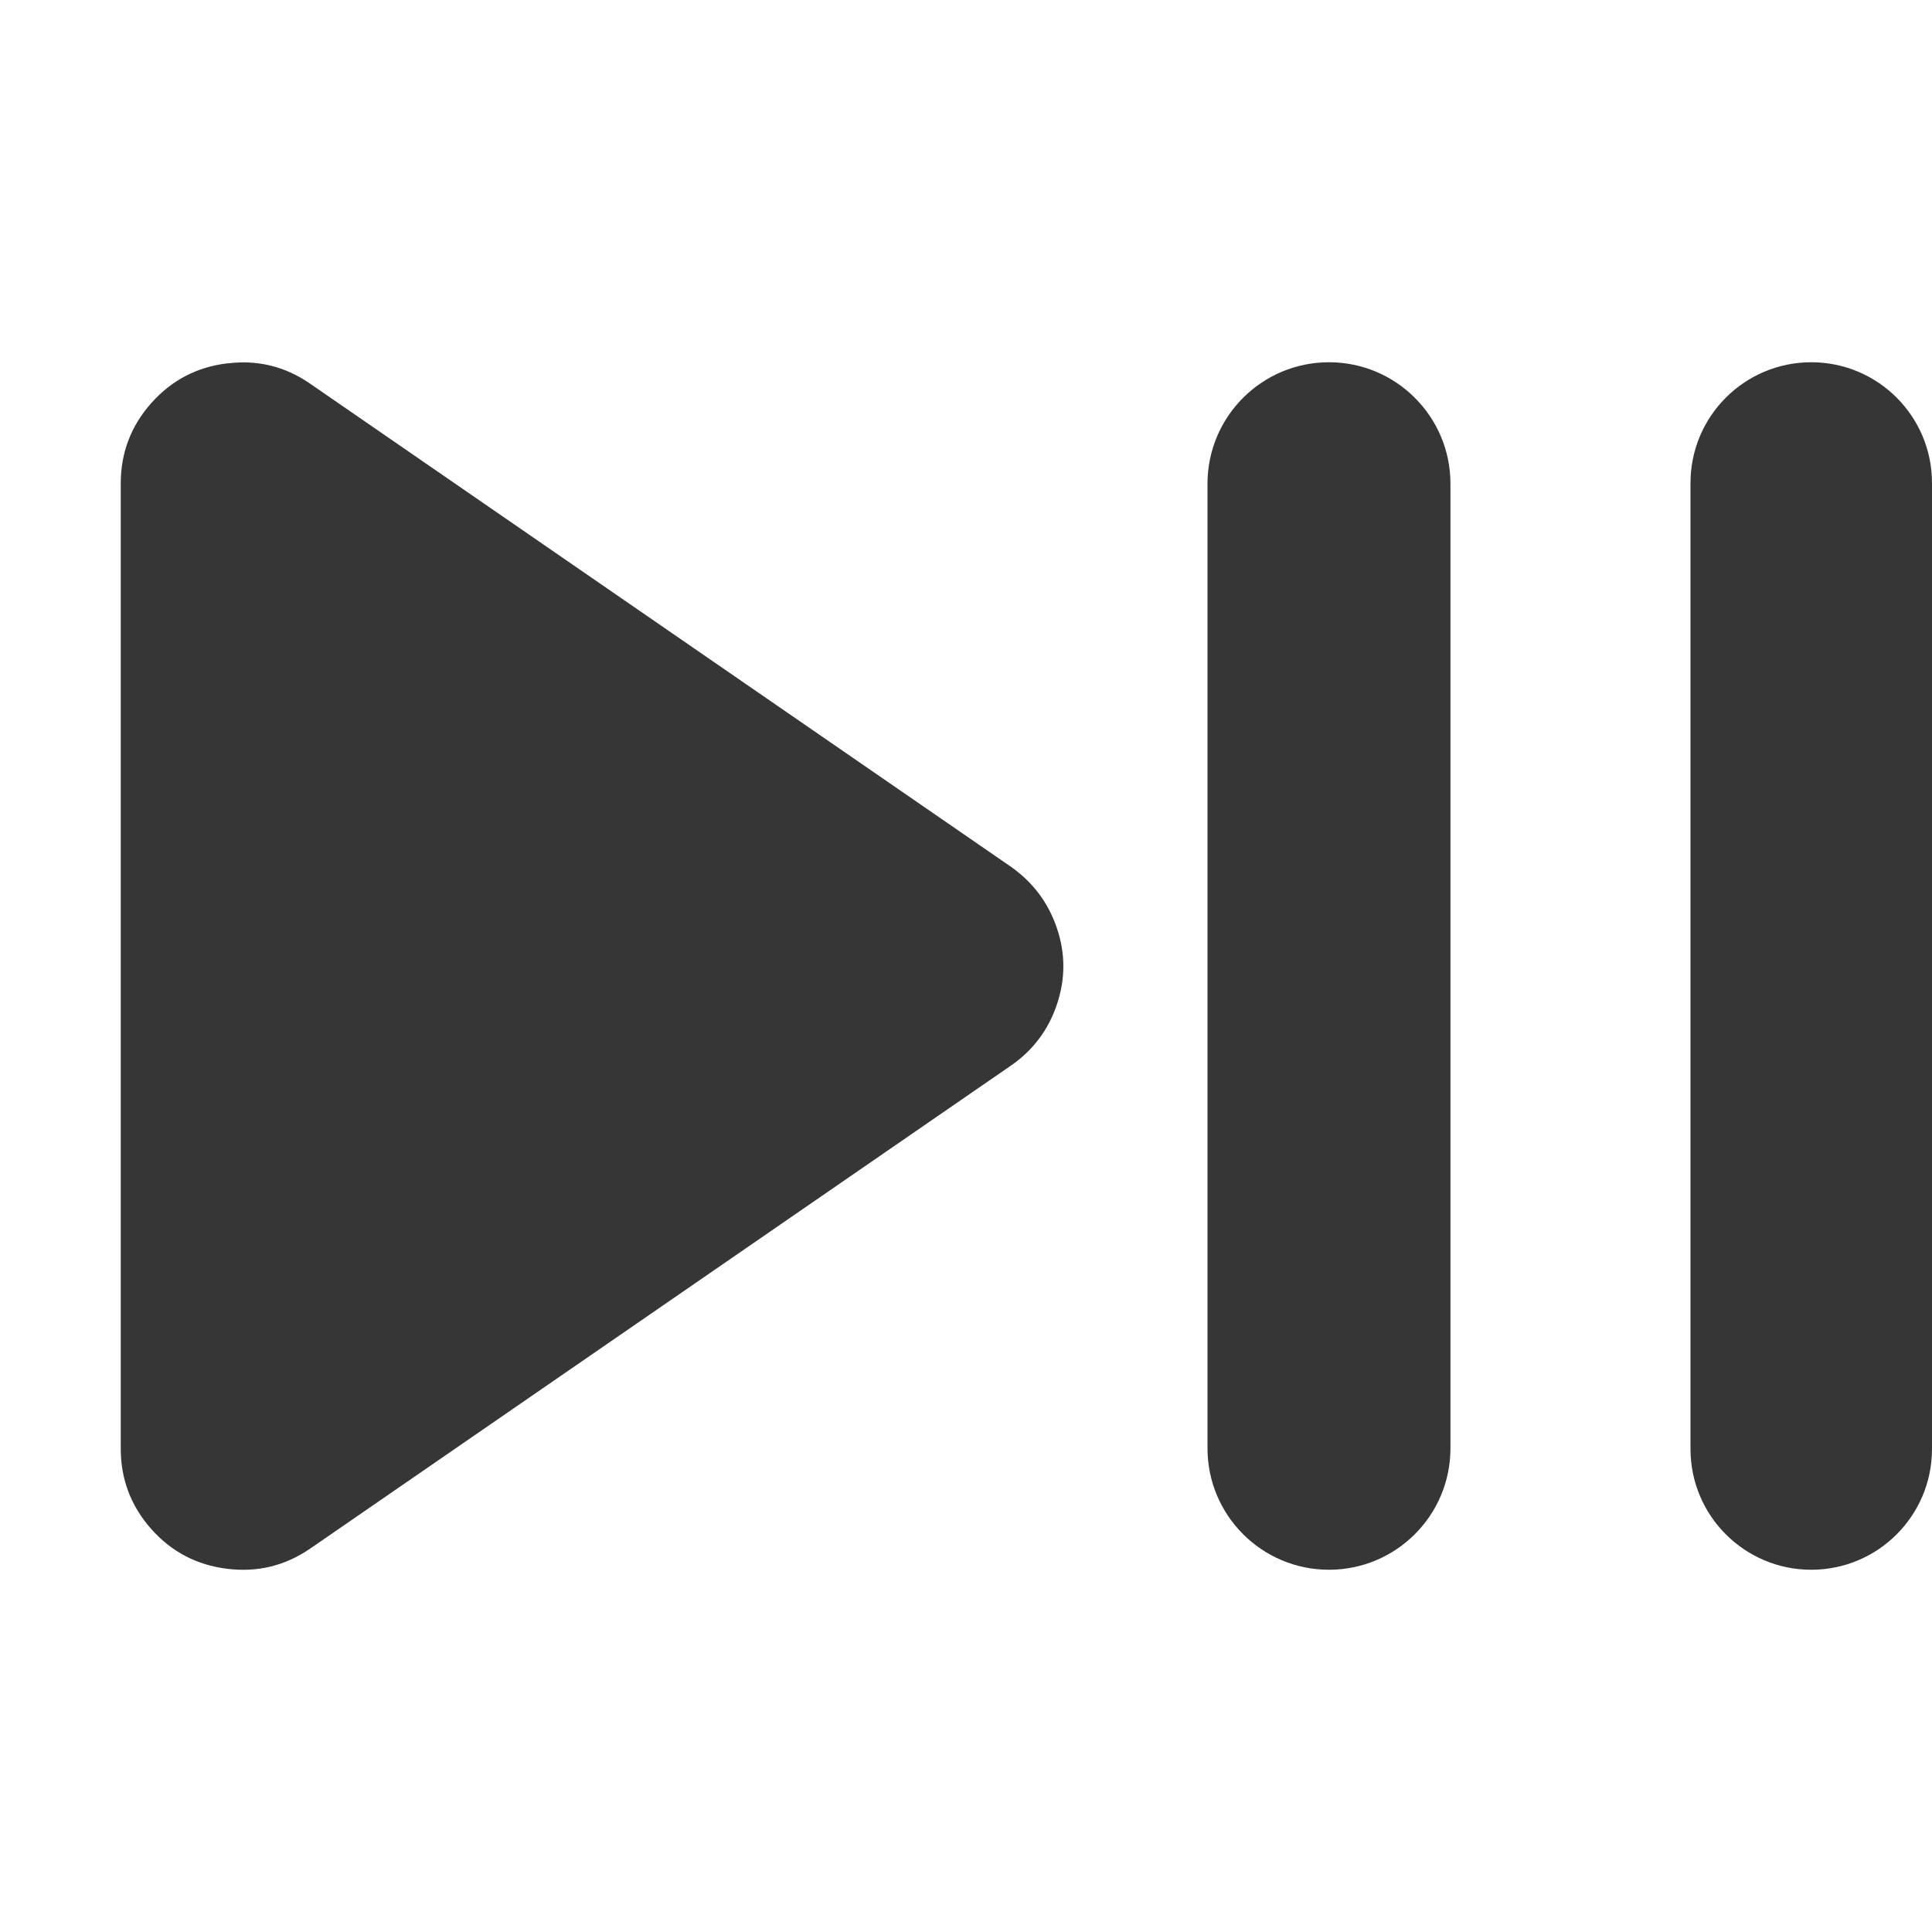
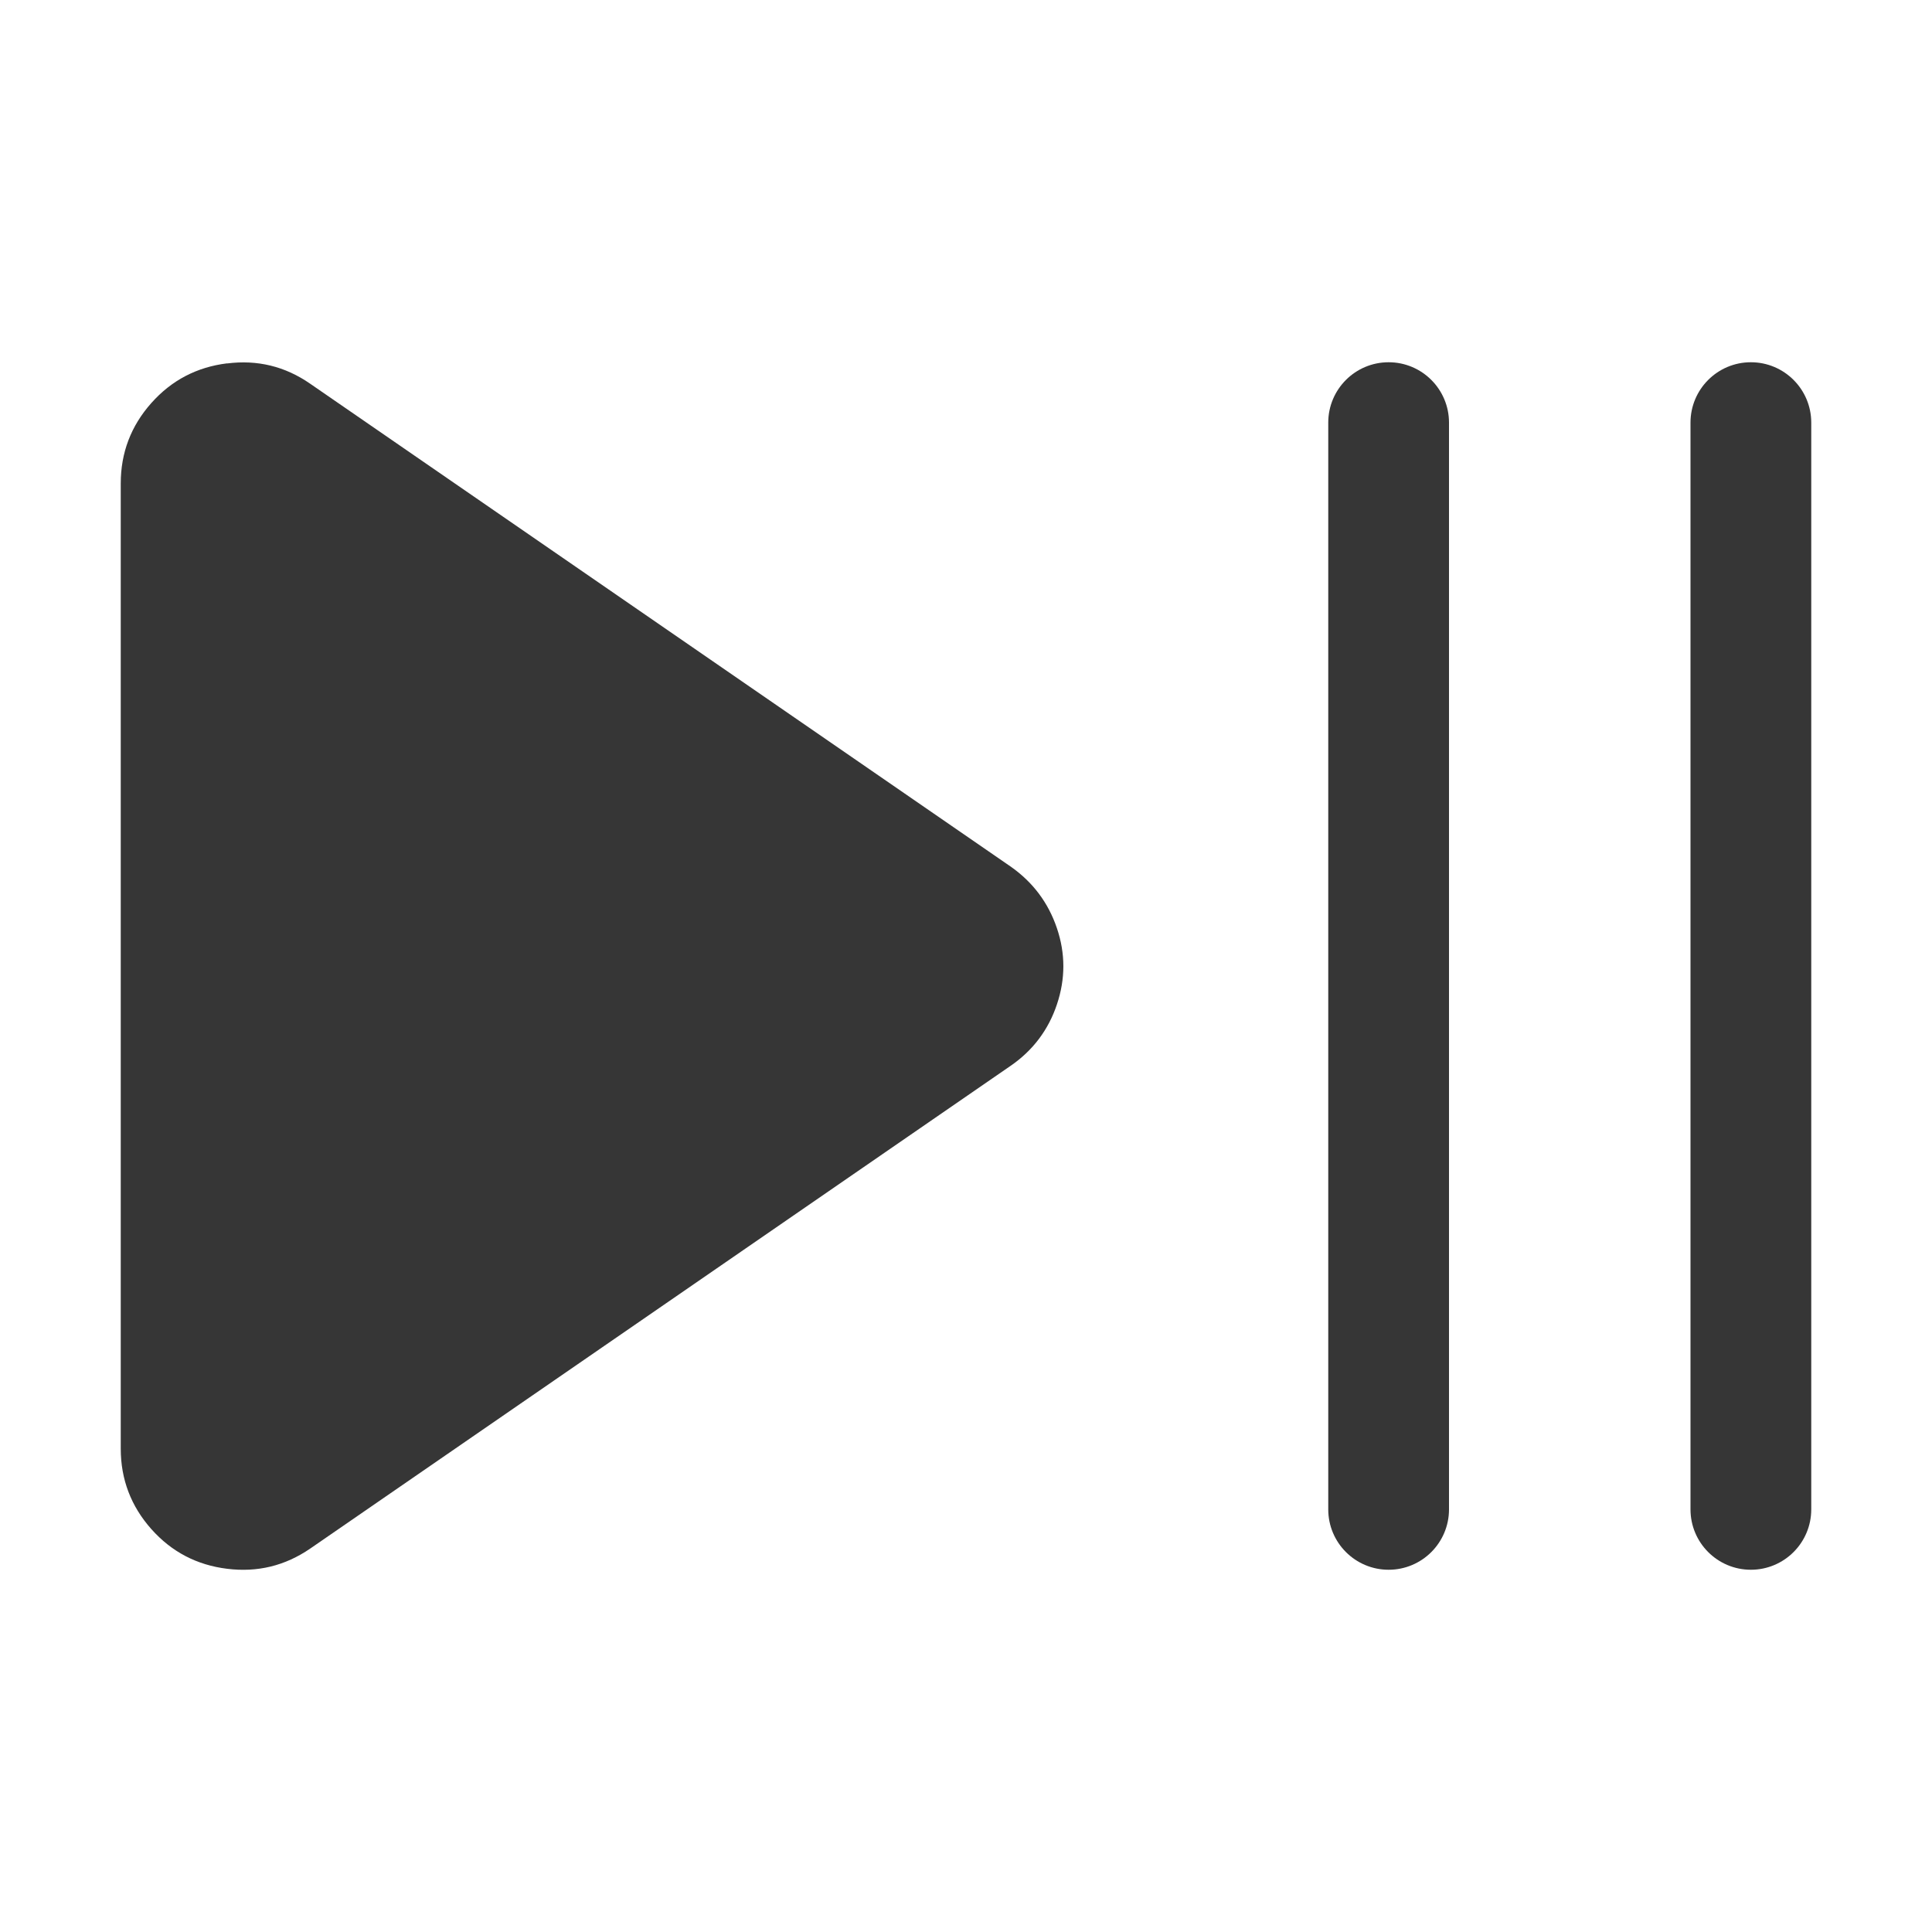
<svg xmlns="http://www.w3.org/2000/svg" version="1.1" viewBox="0 0 16 16">
  <defs>
    <style id="current-color-scheme" type="text/css">.ColorScheme-Text {
        color:#363636;
      }</style>
  </defs>
-   <g fill="#363636">
-     <rect x="10" y="3" width="2.012" height="10" rx="1.006" ry="1.006" stroke-width="1.831" />
-     <rect x="14" y="3" width="2" height="10" rx="1" ry="1" stroke-width="1.826" />
-     <path d="m1.881 3.009c-0.251 0.031-0.46 0.14-0.628 0.329-0.168 0.189-0.253 0.411-0.253 0.665v7.995c0 0.253 0.085 0.476 0.253 0.665 0.168 0.189 0.377 0.298 0.628 0.329 0.251 0.031 0.479-0.024 0.689-0.168l5.799-3.997c0.185-0.127 0.314-0.299 0.384-0.509 0.071-0.212 0.071-0.421 0-0.631-0.071-0.21-0.198-0.38-0.381-0.509l-5.803-4c-0.209-0.145-0.439-0.2-0.689-0.168z" stroke-width="1.561" />
-   </g>
+   <rect x="11" y="3" width="1" height="10" rx=".5" ry=".5" fill="#363636" />
+   <rect x="14" y="3" width="1" height="10" rx=".5" ry=".5" fill="#363636" />
+   <path d="m1.881 3.009c-0.251 0.031-0.46 0.14-0.628 0.329s-0.253 0.411-0.253 0.665v7.995c0 0.253 0.085 0.476 0.253 0.665 0.168 0.189 0.377 0.298 0.628 0.329 0.251 0.031 0.479-0.024 0.689-0.168l5.799-3.997c0.185-0.127 0.314-0.299 0.384-0.509 0.071-0.212 0.071-0.421 0-0.631-0.071-0.21-0.198-0.38-0.381-0.509l-5.803-4c-0.209-0.145-0.439-0.2-0.689-0.168z" fill="#363636" />
</svg>
